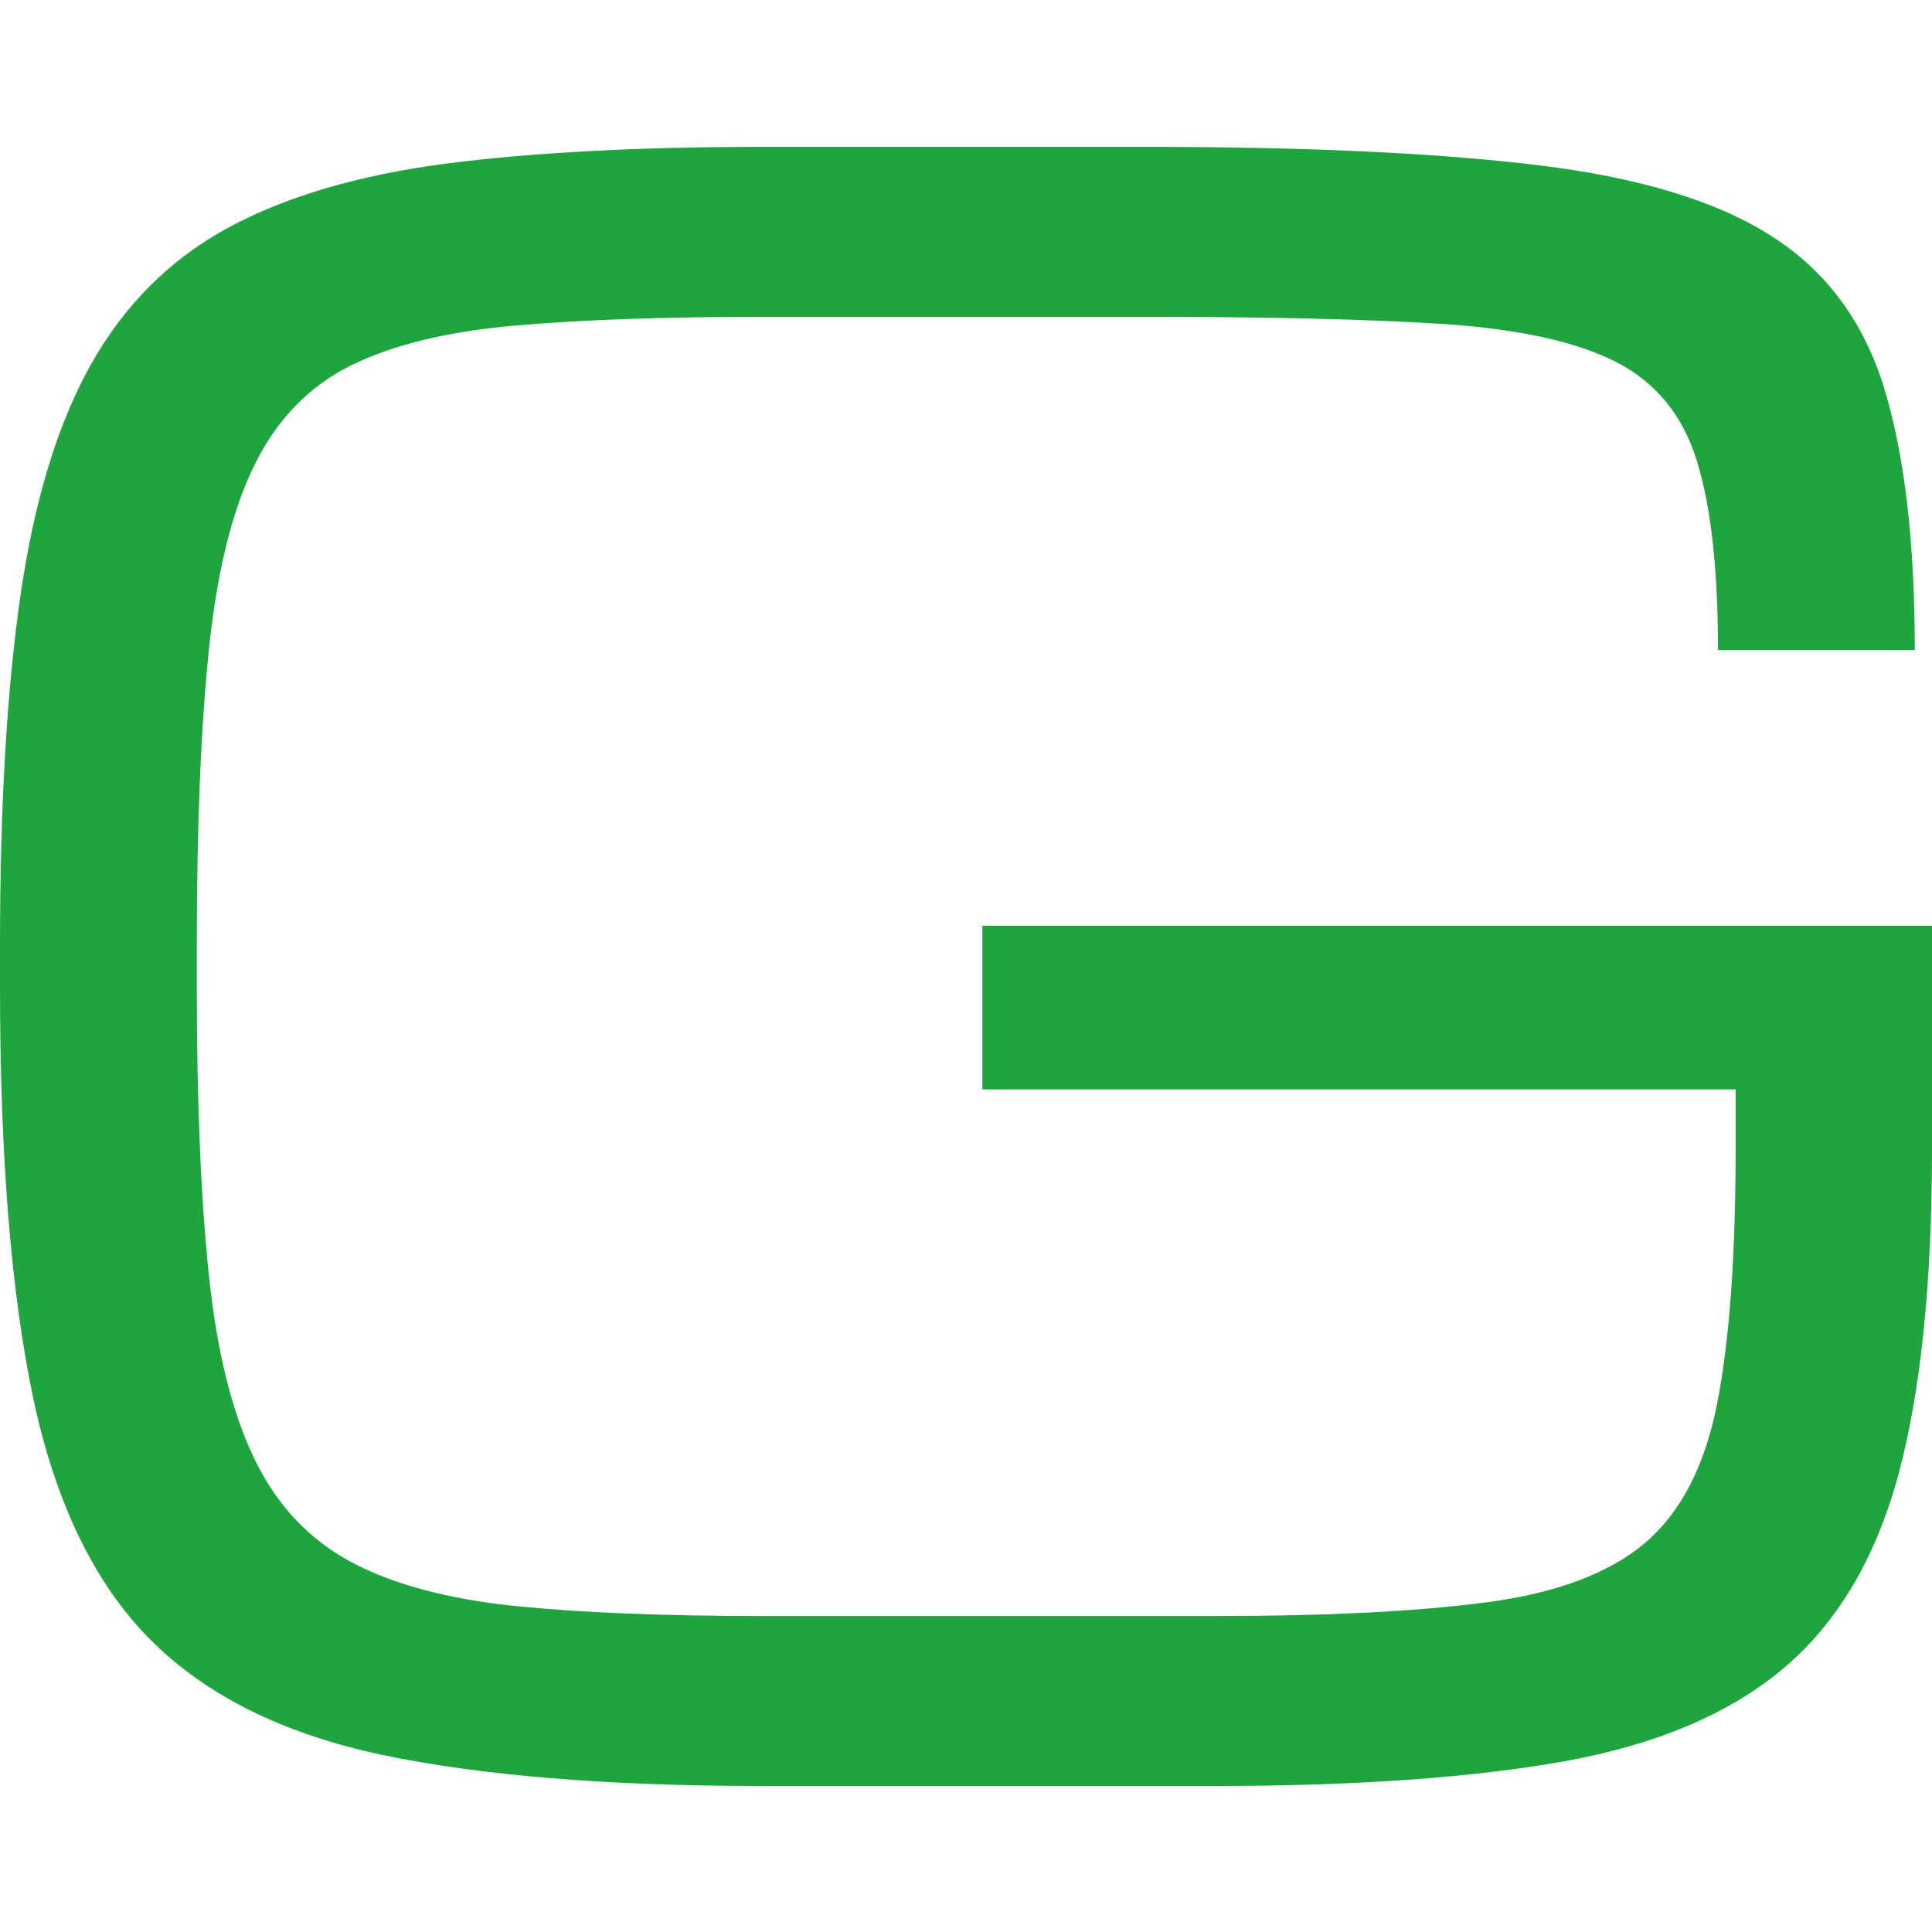
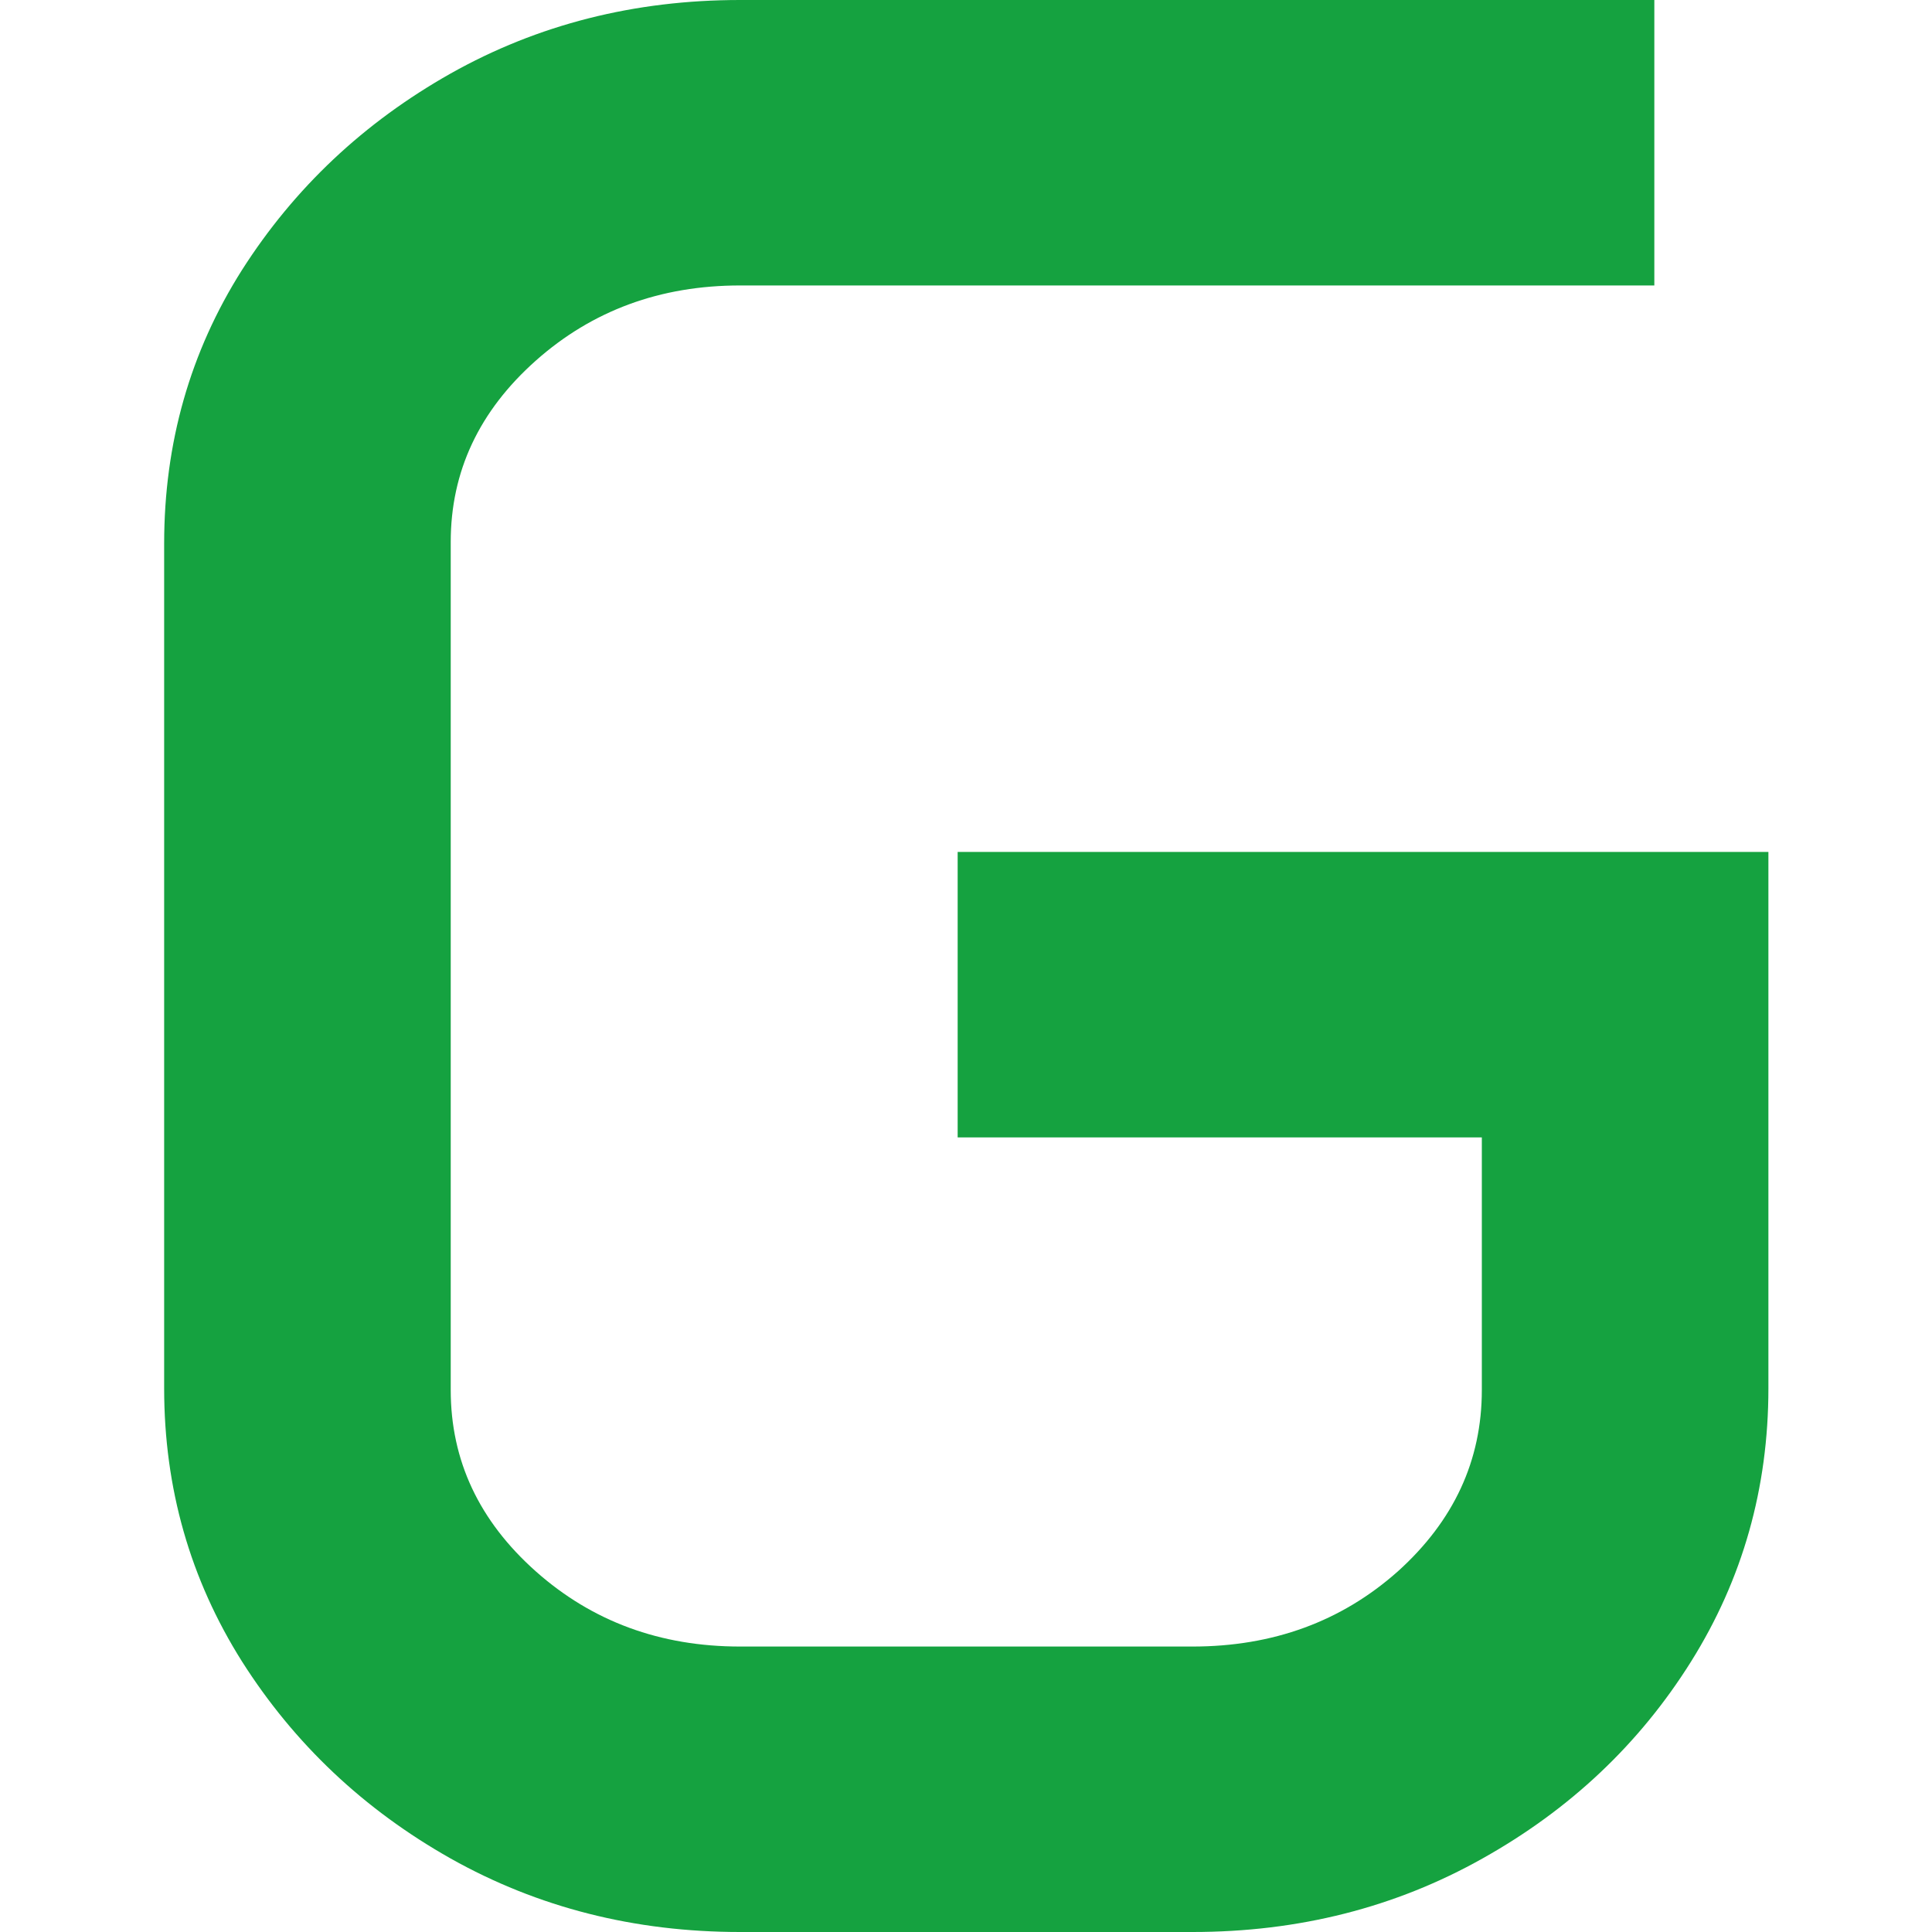
- <svg xmlns="http://www.w3.org/2000/svg" viewBox="-0.00 16.03 46.04 46.04">
-   <defs />
-   <g fill="#1ea53e">
-     <g transform="translate(0, 0)">
-       <path d="M0 39.55L0 38.57Q0 33.59 0.49 30.21Q0.98 26.83 2.17 24.71Q3.37 22.58 5.43 21.46Q7.50 20.34 10.62 19.93Q13.75 19.53 18.14 19.53L27.32 19.53Q33.08 19.53 36.68 19.97Q40.28 20.41 42.22 21.66Q44.17 22.90 44.90 25.28Q45.63 27.66 45.63 31.52L40.94 31.52Q40.94 28.61 40.43 26.99Q39.92 25.37 38.50 24.65Q37.08 23.93 34.39 23.75Q31.69 23.58 27.32 23.58L18.14 23.58Q14.65 23.58 12.26 23.79Q9.86 24.00 8.36 24.74Q6.86 25.49 6.07 27.10Q5.27 28.71 4.98 31.49Q4.69 34.28 4.69 38.57L4.69 39.55Q4.69 43.70 4.98 46.44Q5.27 49.17 6.07 50.81Q6.86 52.44 8.36 53.25Q9.86 54.05 12.26 54.30Q14.65 54.54 18.14 54.54L28.96 54.54Q32.98 54.54 35.45 54.21Q37.92 53.88 39.20 52.80Q40.48 51.71 40.92 49.48Q41.36 47.24 41.36 43.43L41.36 41.99L23.41 41.99L23.41 38.09L46.04 38.09L46.04 43.43Q46.04 48.19 45.24 51.17Q44.43 54.15 42.52 55.77Q40.60 57.40 37.29 58.00Q33.98 58.59 28.96 58.59L18.14 58.59Q12.65 58.59 9.11 57.85Q5.57 57.10 3.58 55.10Q1.59 53.10 0.79 49.34Q0 45.58 0 39.55Z" />
-     </g>
+ <svg xmlns="http://www.w3.org/2000/svg" viewBox="-2.95 13.28 34.72 34.72">
+   <g fill="#15a240">
+     <path d="M0 23.05Q0 20.34 1.40 18.13Q2.81 15.92 5.15 14.60Q7.50 13.28 10.35 13.28L26.78 13.28L26.78 18.41L10.35 18.41Q8.20 18.41 6.68 19.76Q5.15 21.12 5.15 23.02L5.15 38.26Q5.15 40.16 6.68 41.52Q8.20 42.87 10.35 42.87L18.48 42.87Q20.65 42.87 22.17 41.52Q23.68 40.16 23.68 38.26L23.68 33.72L14.26 33.72L14.26 28.59L28.83 28.59L28.83 38.23Q28.83 40.92 27.44 43.14Q26.05 45.36 23.69 46.68Q21.34 48.00 18.48 48.00L10.35 48.00Q7.50 48.00 5.15 46.68Q2.81 45.36 1.40 43.14Q0 40.92 0 38.23L0 23.05Z" />
  </g>
</svg>
